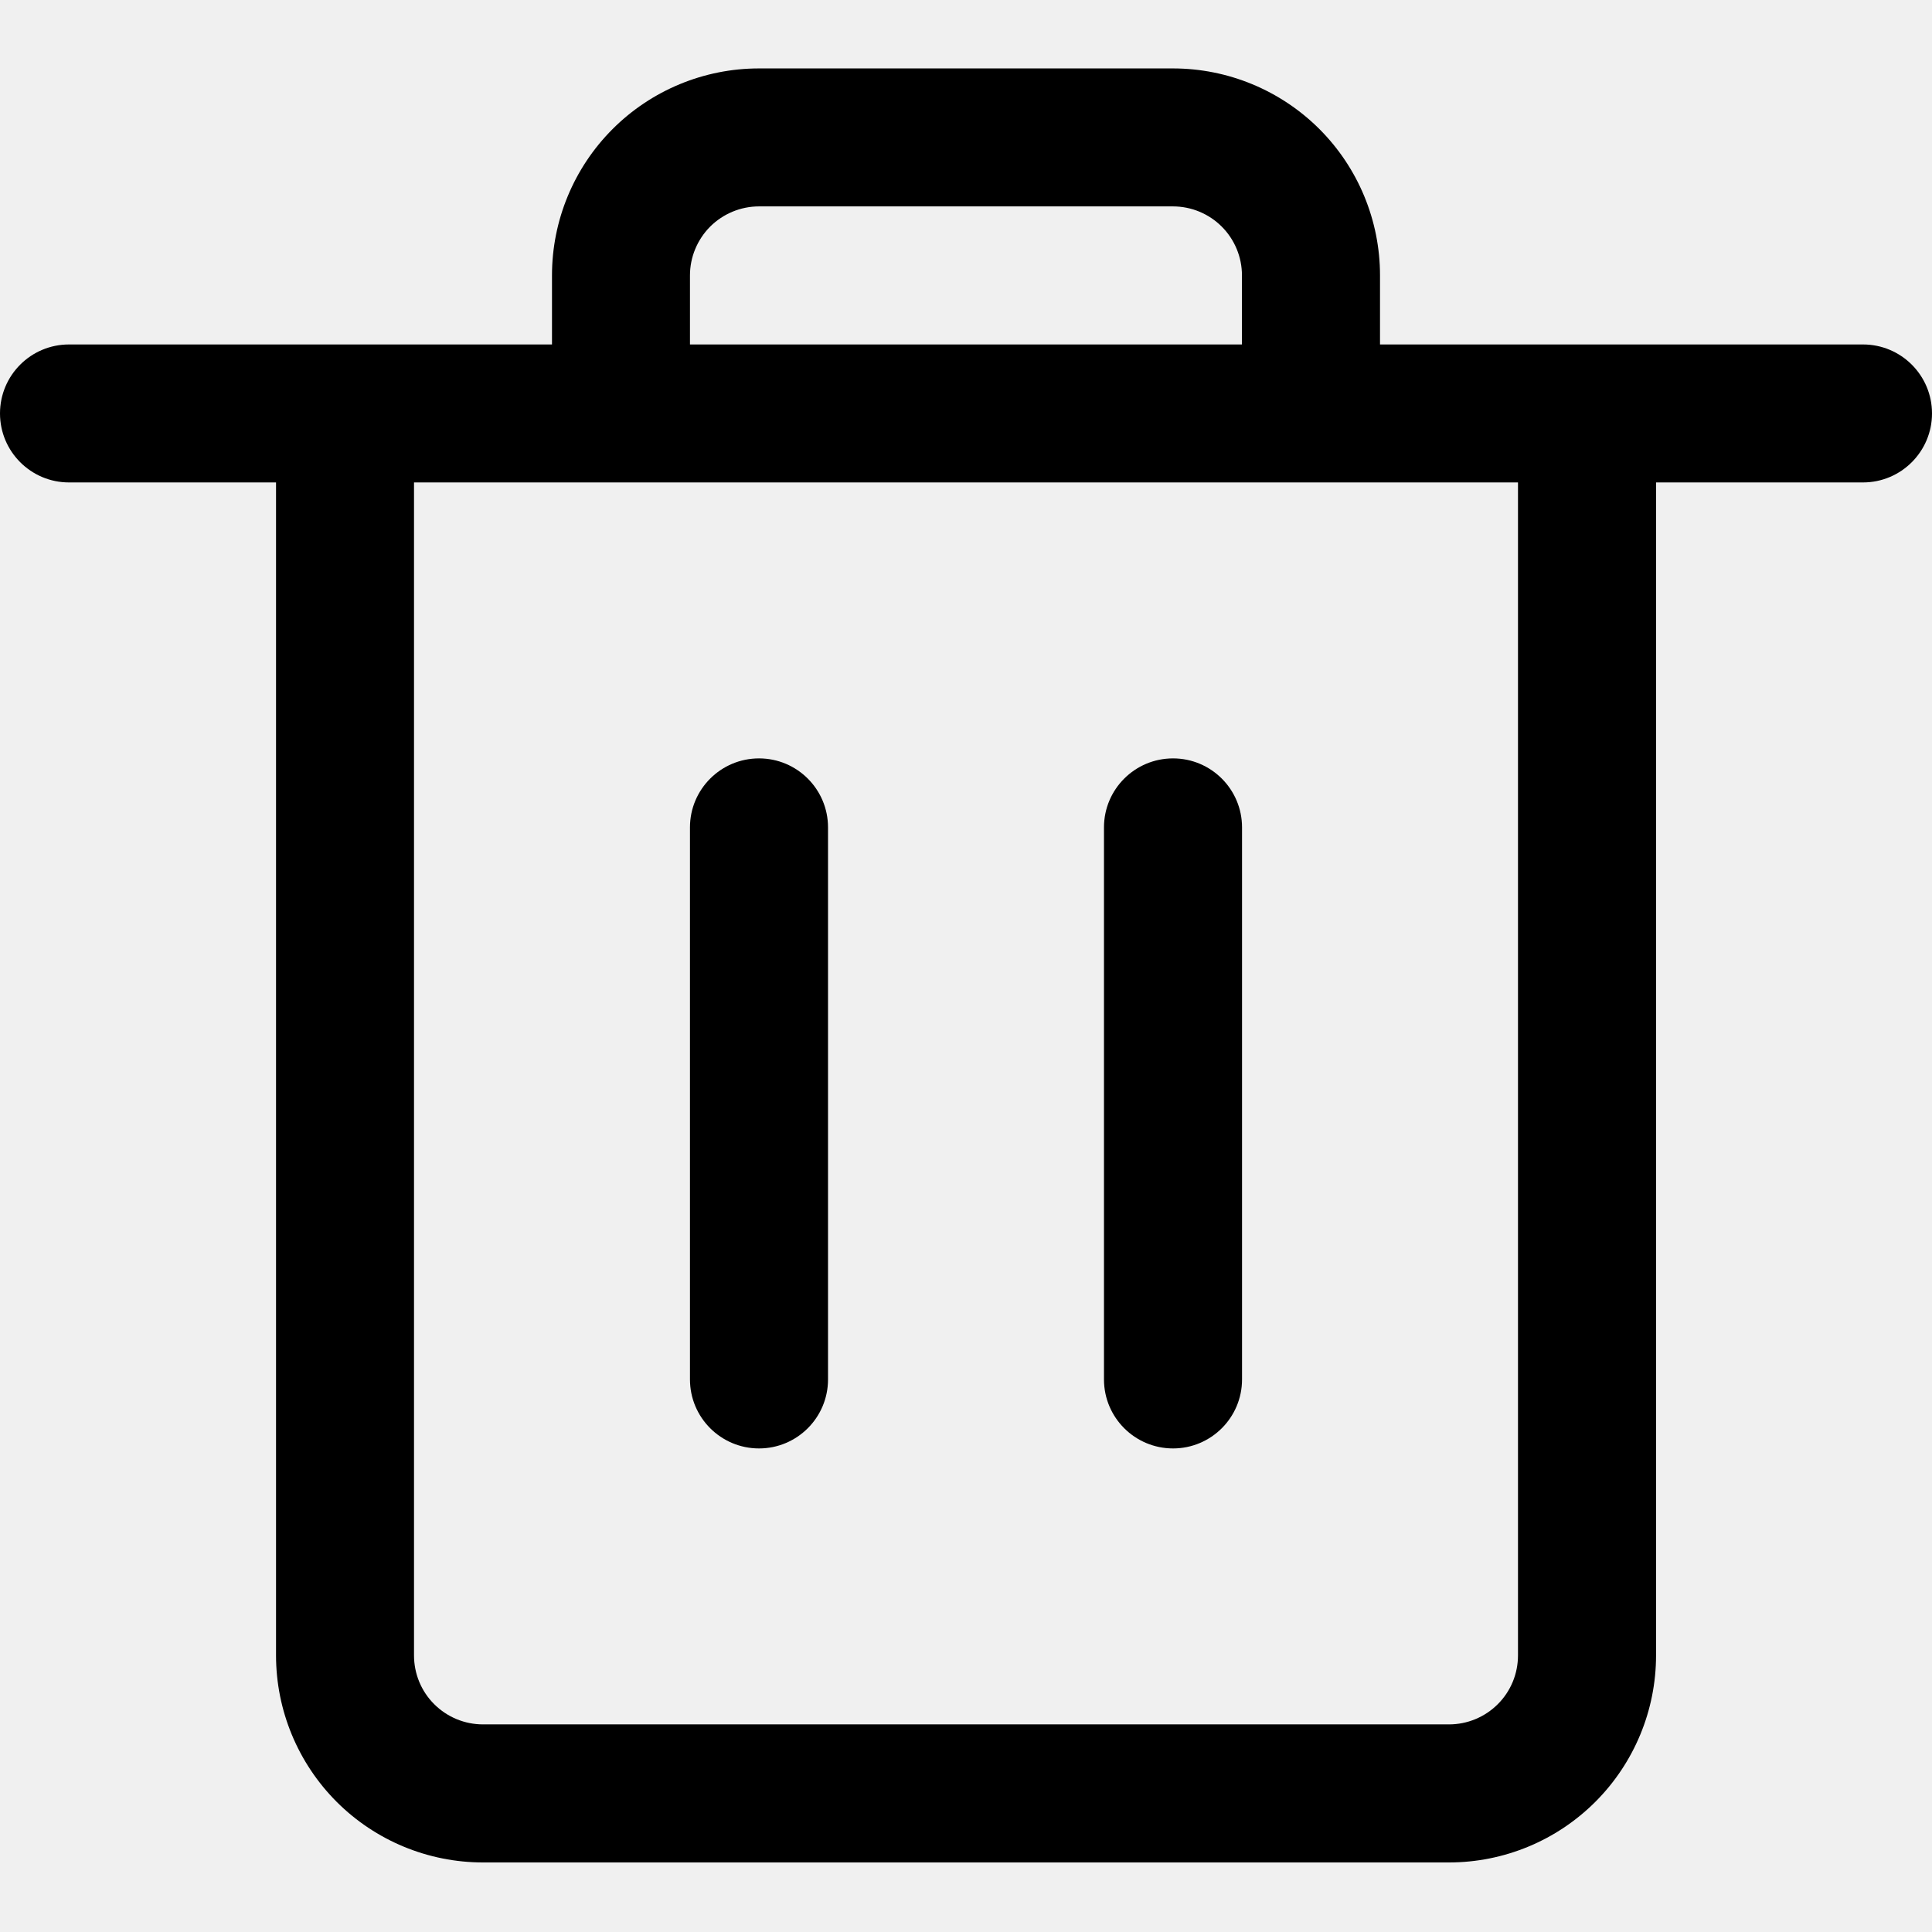
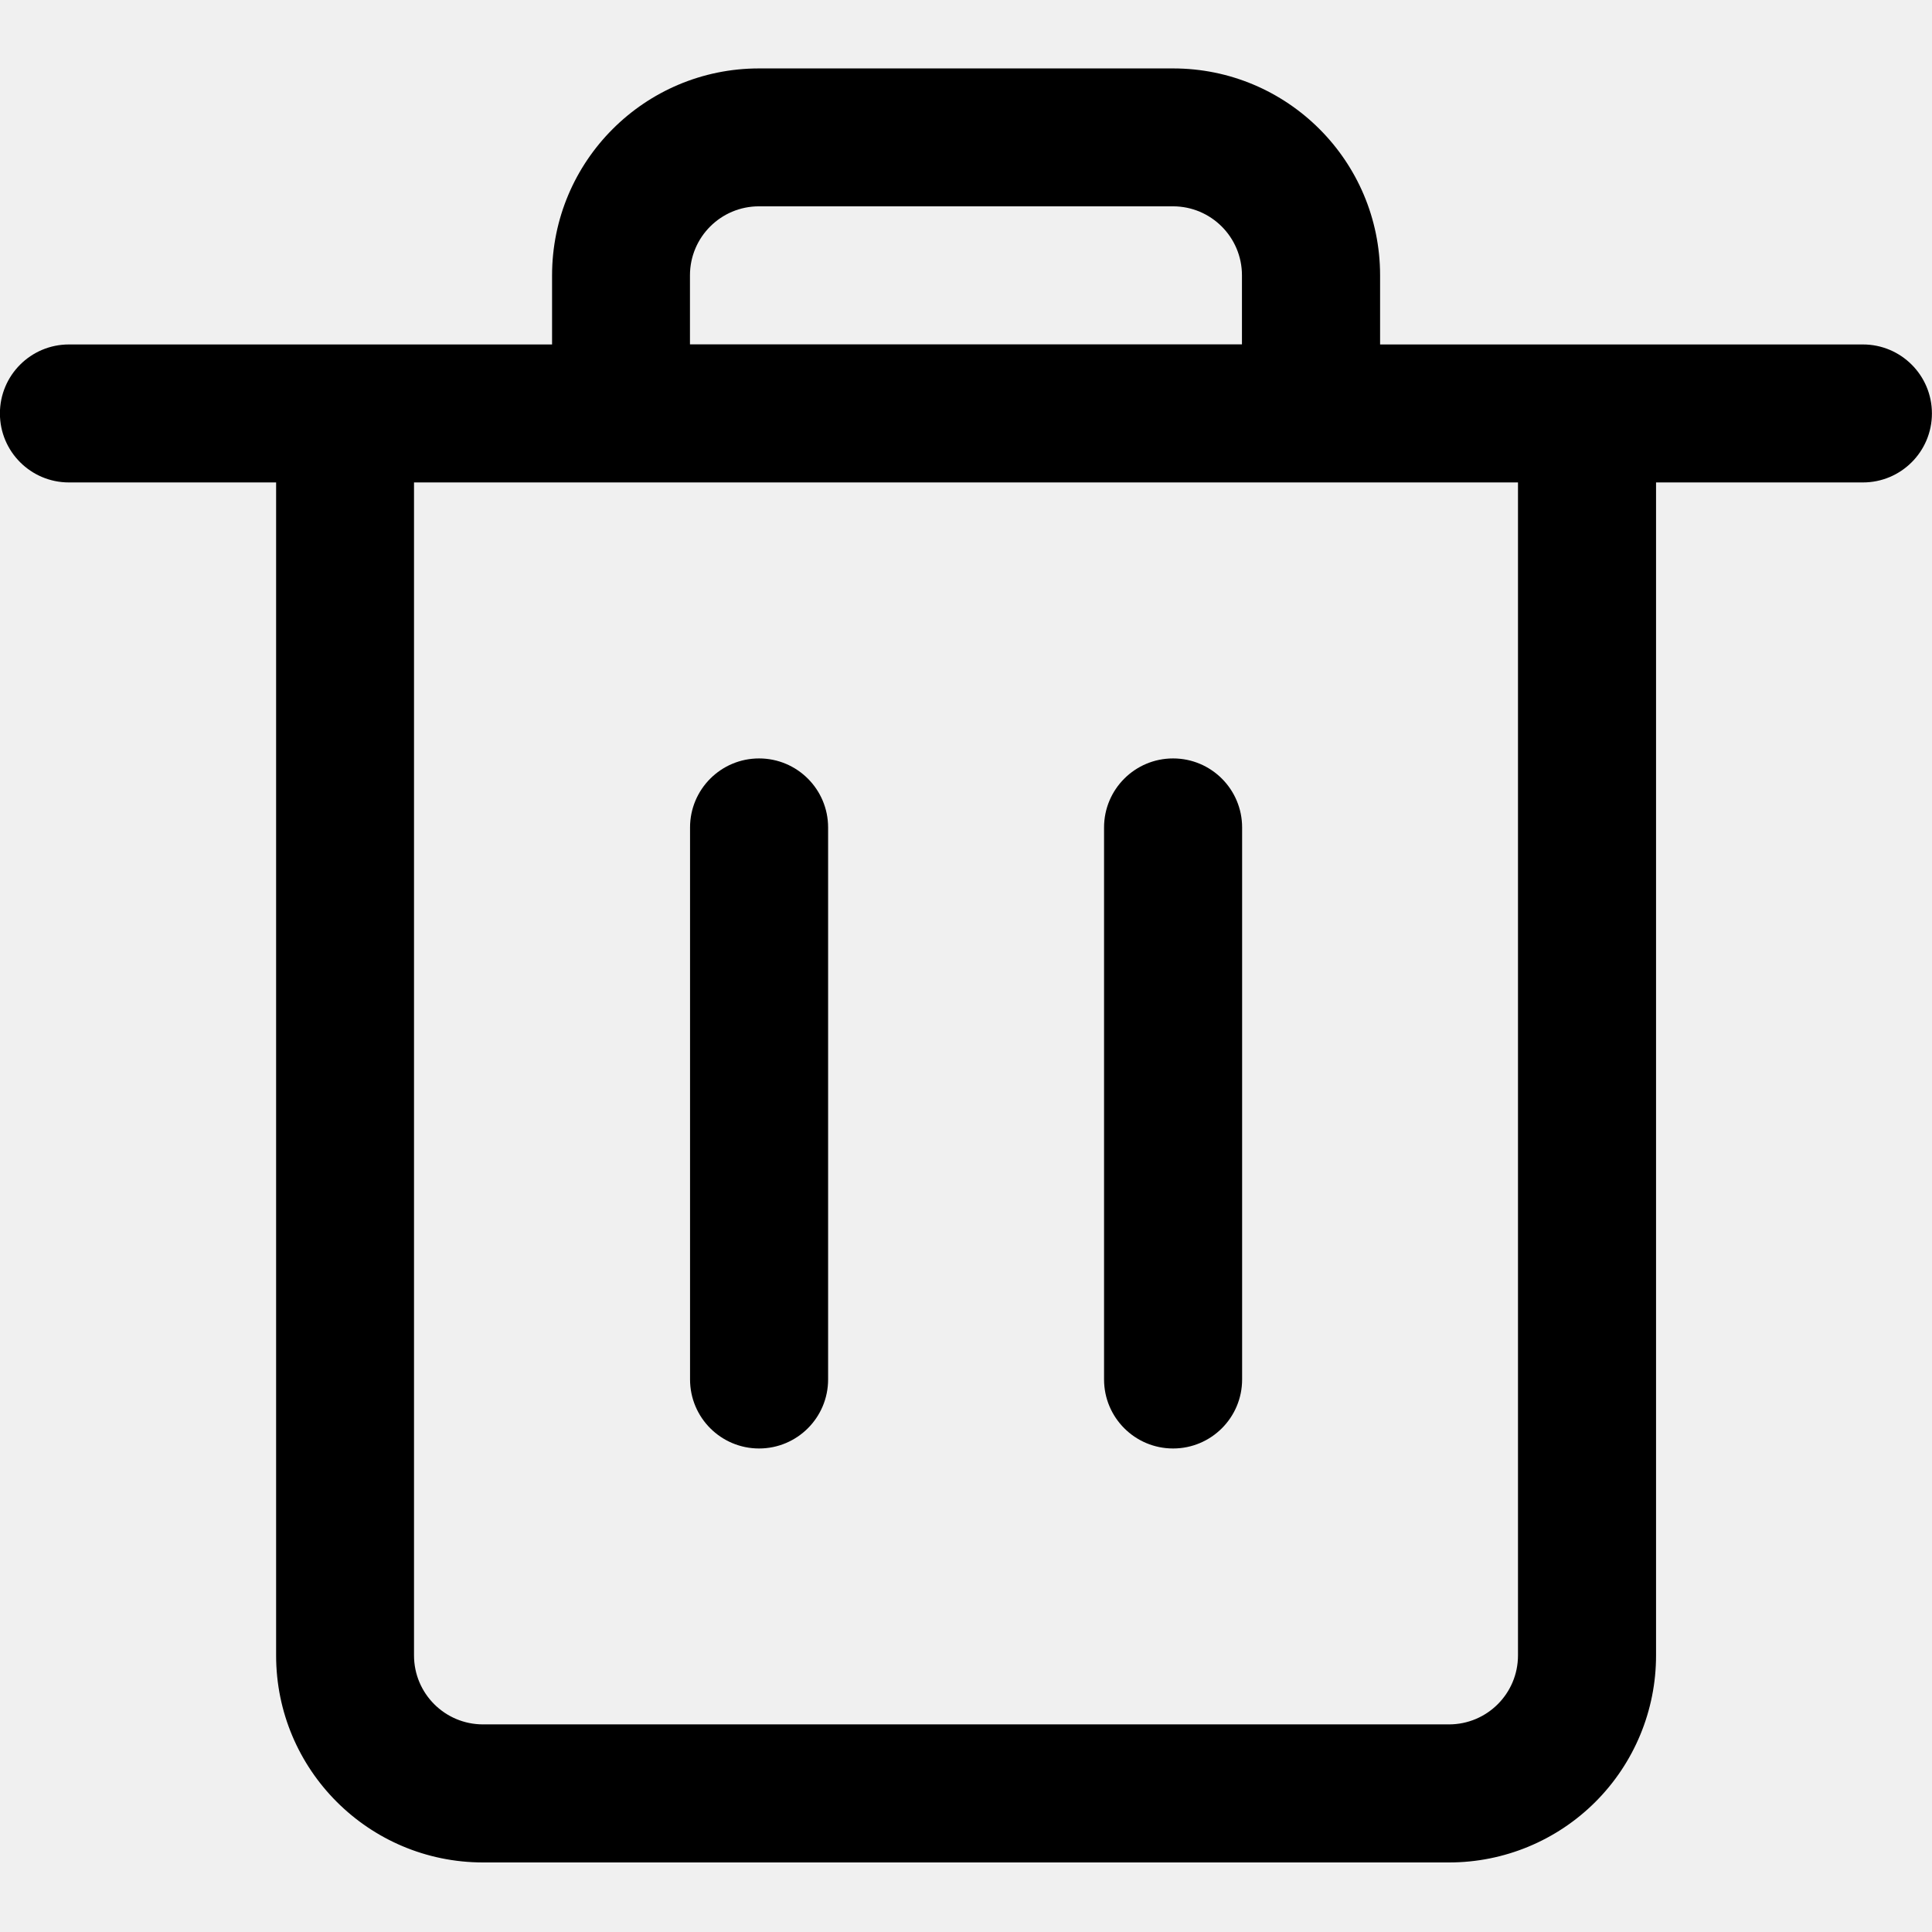
- <svg xmlns="http://www.w3.org/2000/svg" width="24" height="24" viewBox="0 0 24 24" fill="none">
+ <svg xmlns="http://www.w3.org/2000/svg" width="24" height="24" fill="none">
  <g clip-path="url(#clip0)">
-     <path fill-rule="evenodd" clip-rule="evenodd" d="M9.428 0.85C8.746 0.85 8.092 1.121 7.61 1.603C7.128 2.085 6.857 2.739 6.857 3.421V4.279H4.286H0.857C0.384 4.279 0 4.662 0 5.136C0 5.609 0.384 5.993 0.857 5.993H3.429V20.564C3.429 21.246 3.7 21.9 4.182 22.383C4.664 22.865 5.318 23.136 6 23.136H18C18.682 23.136 19.336 22.865 19.818 22.383C20.301 21.9 20.572 21.246 20.572 20.564V5.993H23.143C23.616 5.993 24 5.609 24 5.136C24 4.662 23.616 4.279 23.143 4.279H19.714H17.143V3.421C17.143 2.739 16.872 2.085 16.39 1.603C15.907 1.121 15.253 0.85 14.571 0.85H9.428ZM7.713 5.993C7.713 5.993 7.714 5.993 7.714 5.993H16.286C16.286 5.993 16.287 5.993 16.287 5.993H18.857V20.564C18.857 20.792 18.767 21.01 18.606 21.17C18.445 21.331 18.227 21.421 18 21.421H6C5.773 21.421 5.555 21.331 5.394 21.17C5.233 21.01 5.143 20.792 5.143 20.564V5.993H7.713ZM15.428 4.279V3.421C15.428 3.194 15.338 2.976 15.177 2.815C15.017 2.655 14.799 2.564 14.571 2.564H9.428C9.201 2.564 8.983 2.655 8.822 2.815C8.662 2.976 8.571 3.194 8.571 3.421V4.279H15.428ZM8.571 17.136V10.278C8.571 9.805 8.955 9.421 9.429 9.421C9.902 9.421 10.286 9.805 10.286 10.278V17.136C10.286 17.609 9.902 17.993 9.429 17.993C8.955 17.993 8.571 17.609 8.571 17.136ZM15.429 17.136V10.278C15.429 9.805 15.045 9.421 14.572 9.421C14.098 9.421 13.714 9.805 13.714 10.278V17.136C13.714 17.609 14.098 17.993 14.572 17.993C15.045 17.993 15.429 17.609 15.429 17.136Z" fill="black" />
+     <path fill-rule="evenodd" clip-rule="evenodd" d="M9.428.85a2.571 2.571 0 00-2.57 2.571v.858H.856a.857.857 0 100 1.714H3.43v14.571A2.571 2.571 0 006 23.136h12a2.57 2.57 0 002.572-2.572V5.993h2.57a.857.857 0 000-1.714H17.144V3.42A2.571 2.571 0 0014.57.85H9.428zM7.713 5.993H18.857v14.571a.857.857 0 01-.857.857H6a.857.857 0 01-.857-.857V5.993h2.57zm7.715-1.714V3.42a.857.857 0 00-.857-.857H9.428a.857.857 0 00-.857.857v.858h6.857zM8.572 17.136v-6.857a.857.857 0 011.715 0v6.857a.857.857 0 01-1.715 0zm6.858 0v-6.857a.857.857 0 10-1.715 0v6.857a.857.857 0 001.715 0z" fill="#000" />
  </g>
  <defs>
    <clipPath id="clip0">
-       <rect width="24" height="24" fill="white" />
+       <path fill="#fff" d="M0 0h24v24H0z" />
    </clipPath>
  </defs>
</svg>
